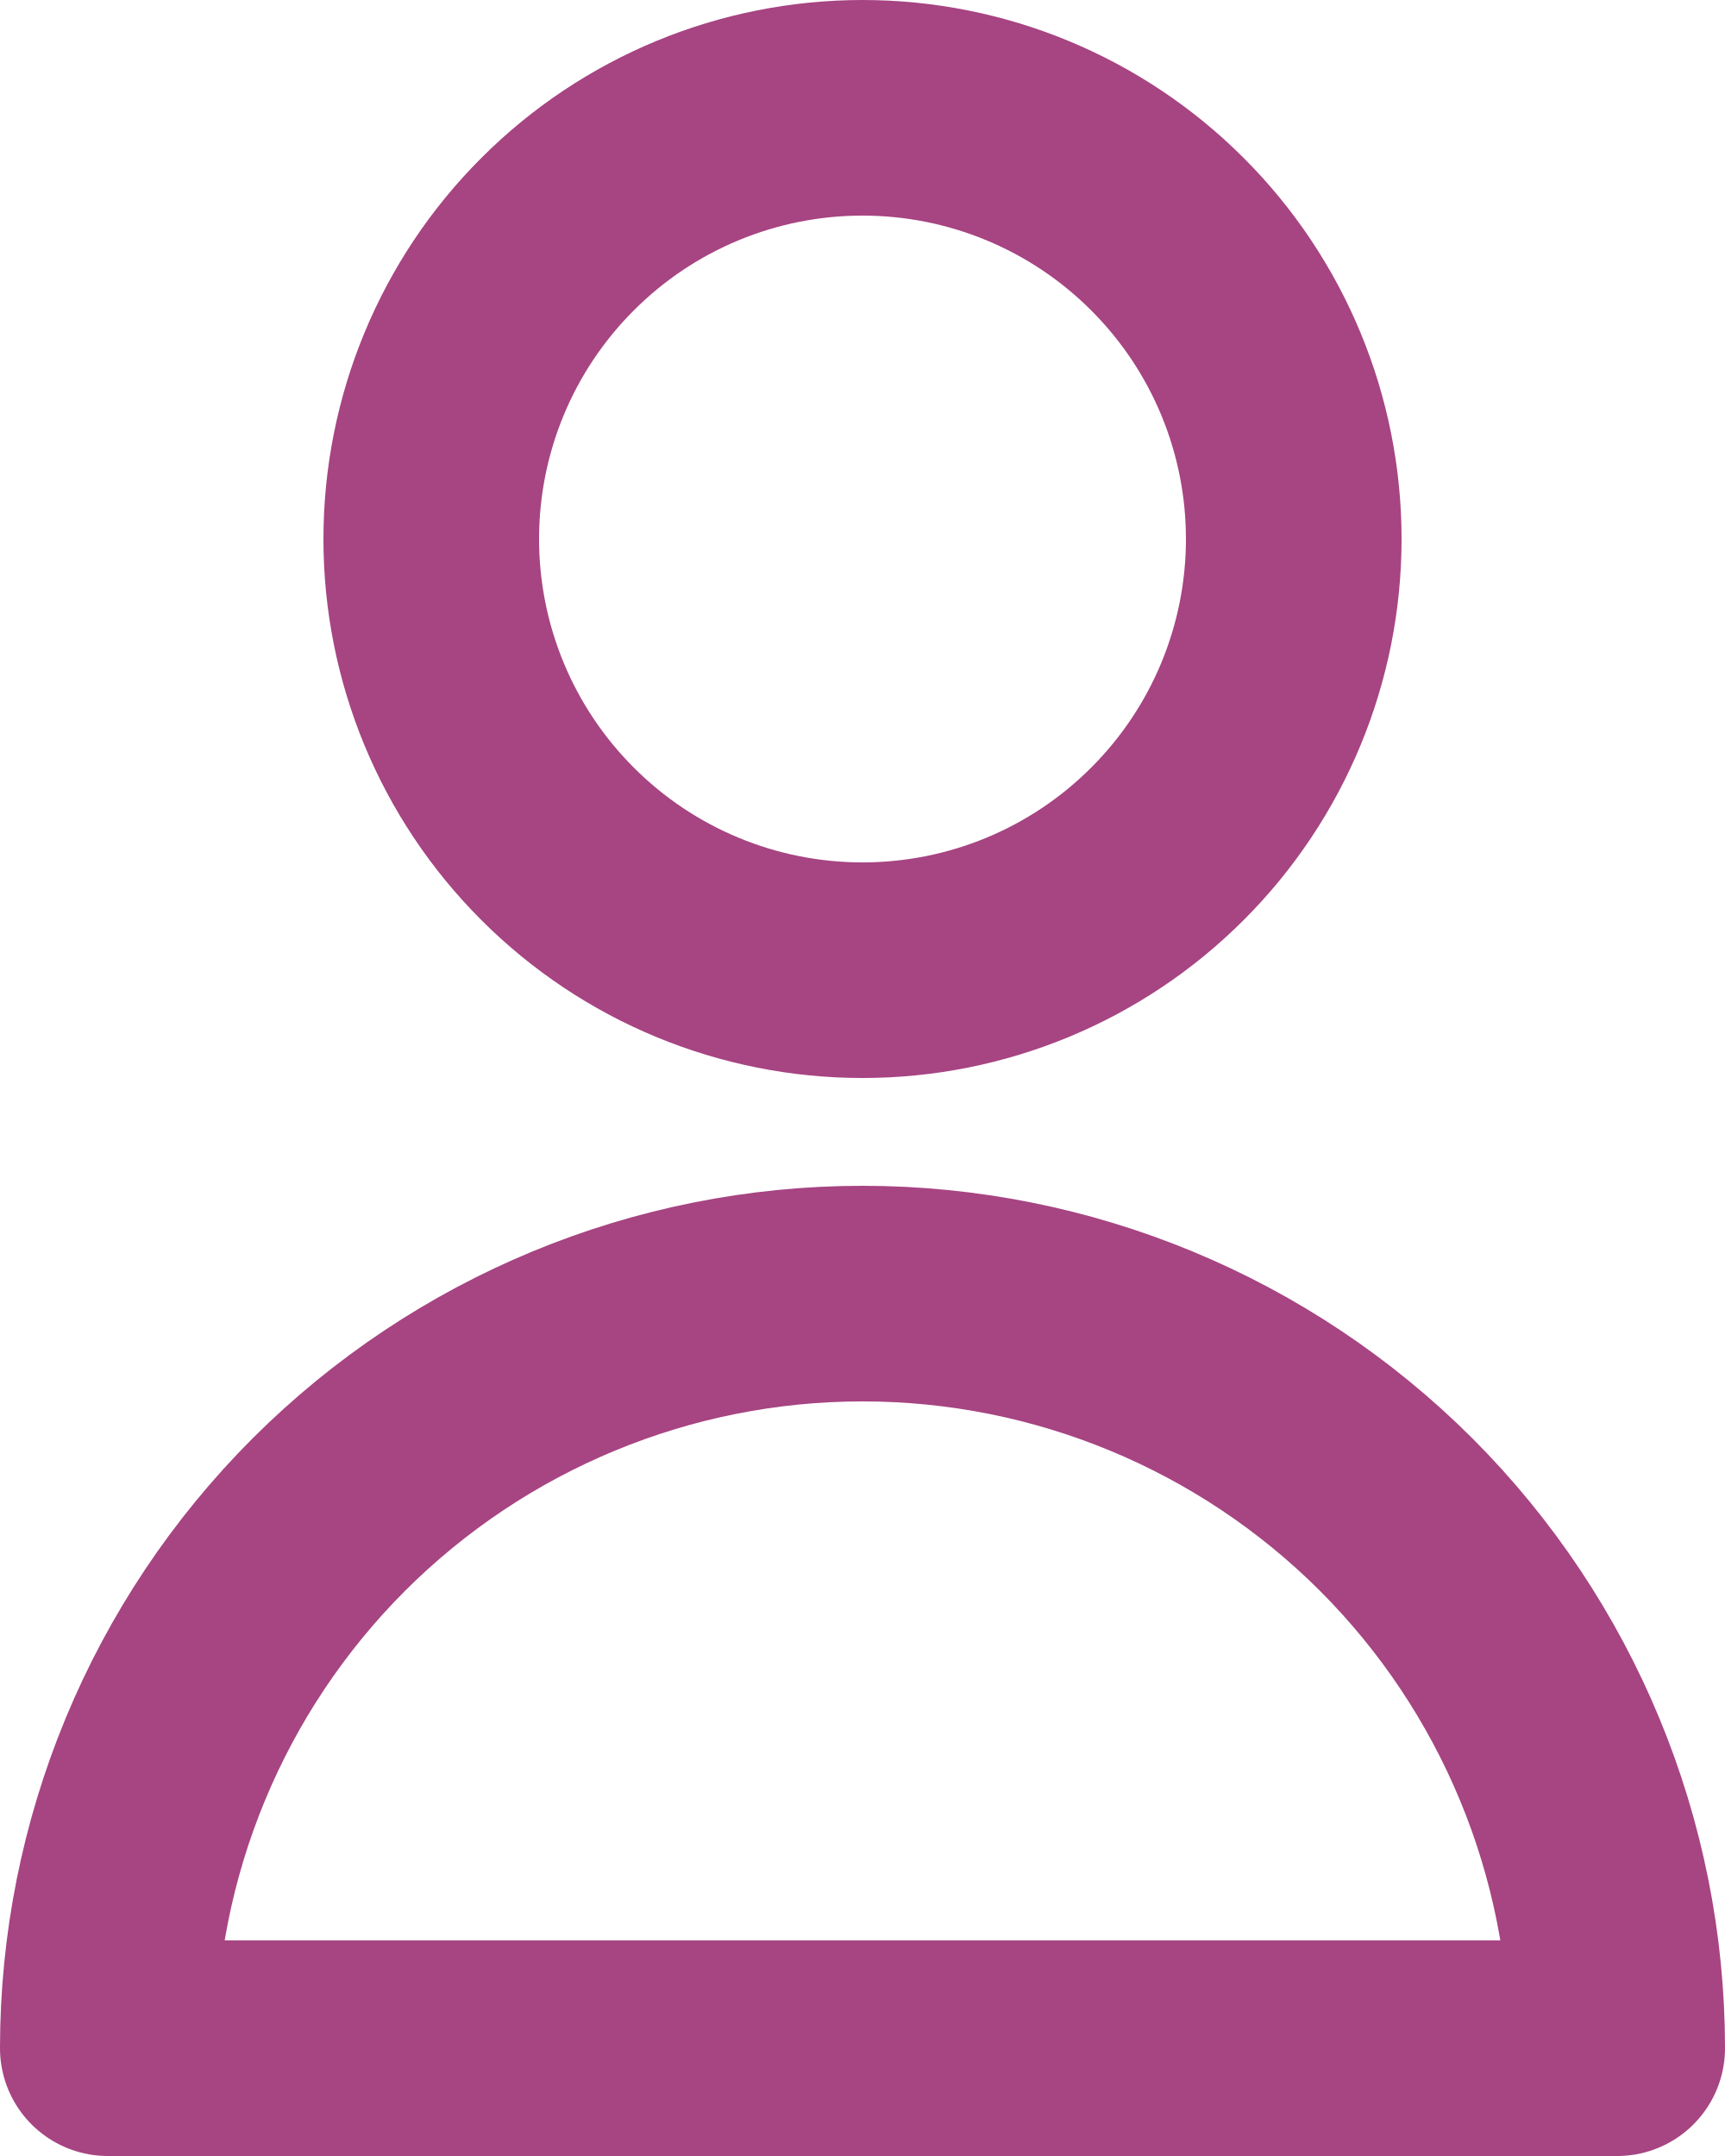
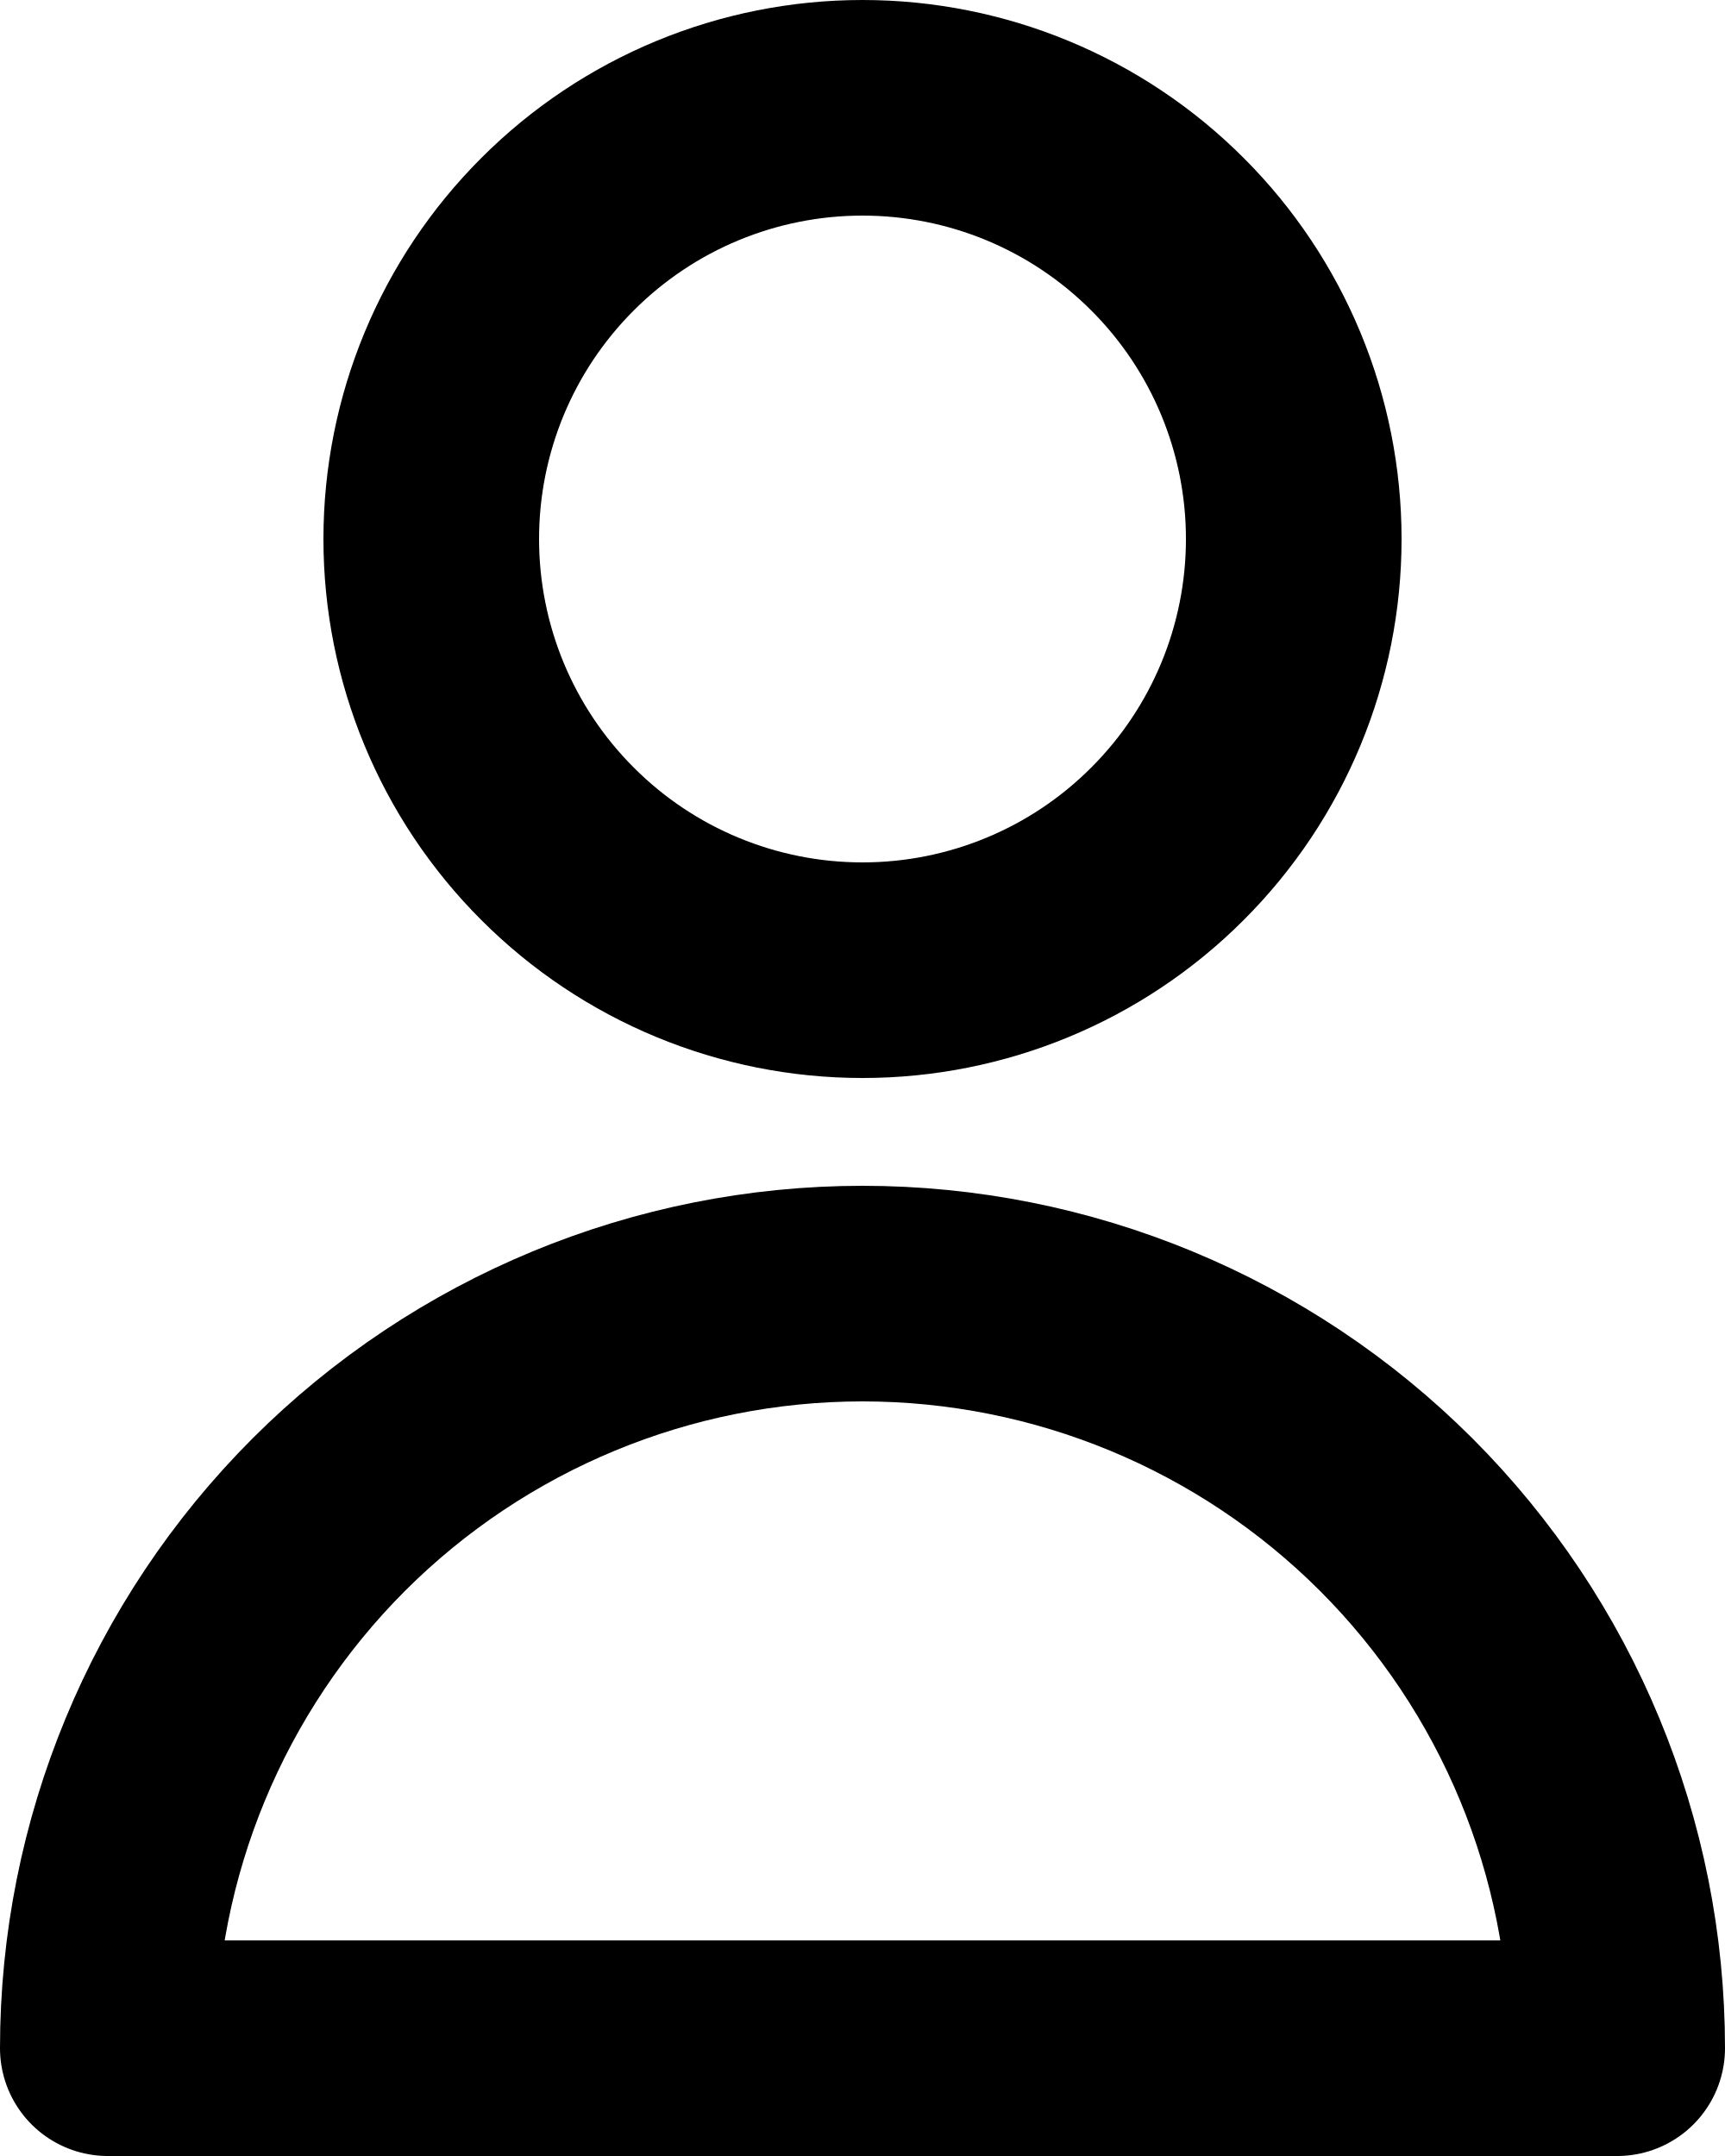
<svg xmlns="http://www.w3.org/2000/svg" width="16" height="20" viewBox="0 0 16 20" fill="none">
-   <path d="M12 5C12 6.061 11.579 7.078 10.828 7.828C10.078 8.579 9.061 9 8 9C6.939 9 5.922 8.579 5.172 7.828C4.421 7.078 4 6.061 4 5C4 3.939 4.421 2.922 5.172 2.172C5.922 1.421 6.939 1 8 1C9.061 1 10.078 1.421 10.828 2.172C11.579 2.922 12 3.939 12 5V5ZM8 12C6.143 12 4.363 12.738 3.05 14.05C1.738 15.363 1 17.143 1 19H15C15 17.143 14.262 15.363 12.95 14.05C11.637 12.738 9.857 12 8 12V12Z" stroke="#A74482" stroke-width="2" stroke-linecap="round" stroke-linejoin="round" />
+   <path d="M12 5C12 6.061 11.579 7.078 10.828 7.828C10.078 8.579 9.061 9 8 9C6.939 9 5.922 8.579 5.172 7.828C4.421 7.078 4 6.061 4 5C4 3.939 4.421 2.922 5.172 2.172C5.922 1.421 6.939 1 8 1C9.061 1 10.078 1.421 10.828 2.172C11.579 2.922 12 3.939 12 5V5ZM8 12C6.143 12 4.363 12.738 3.05 14.05C1.738 15.363 1 17.143 1 19H15C15 17.143 14.262 15.363 12.95 14.05C11.637 12.738 9.857 12 8 12V12Z" stroke="#000" stroke-width="2" stroke-linecap="round" stroke-linejoin="round" />
</svg>
